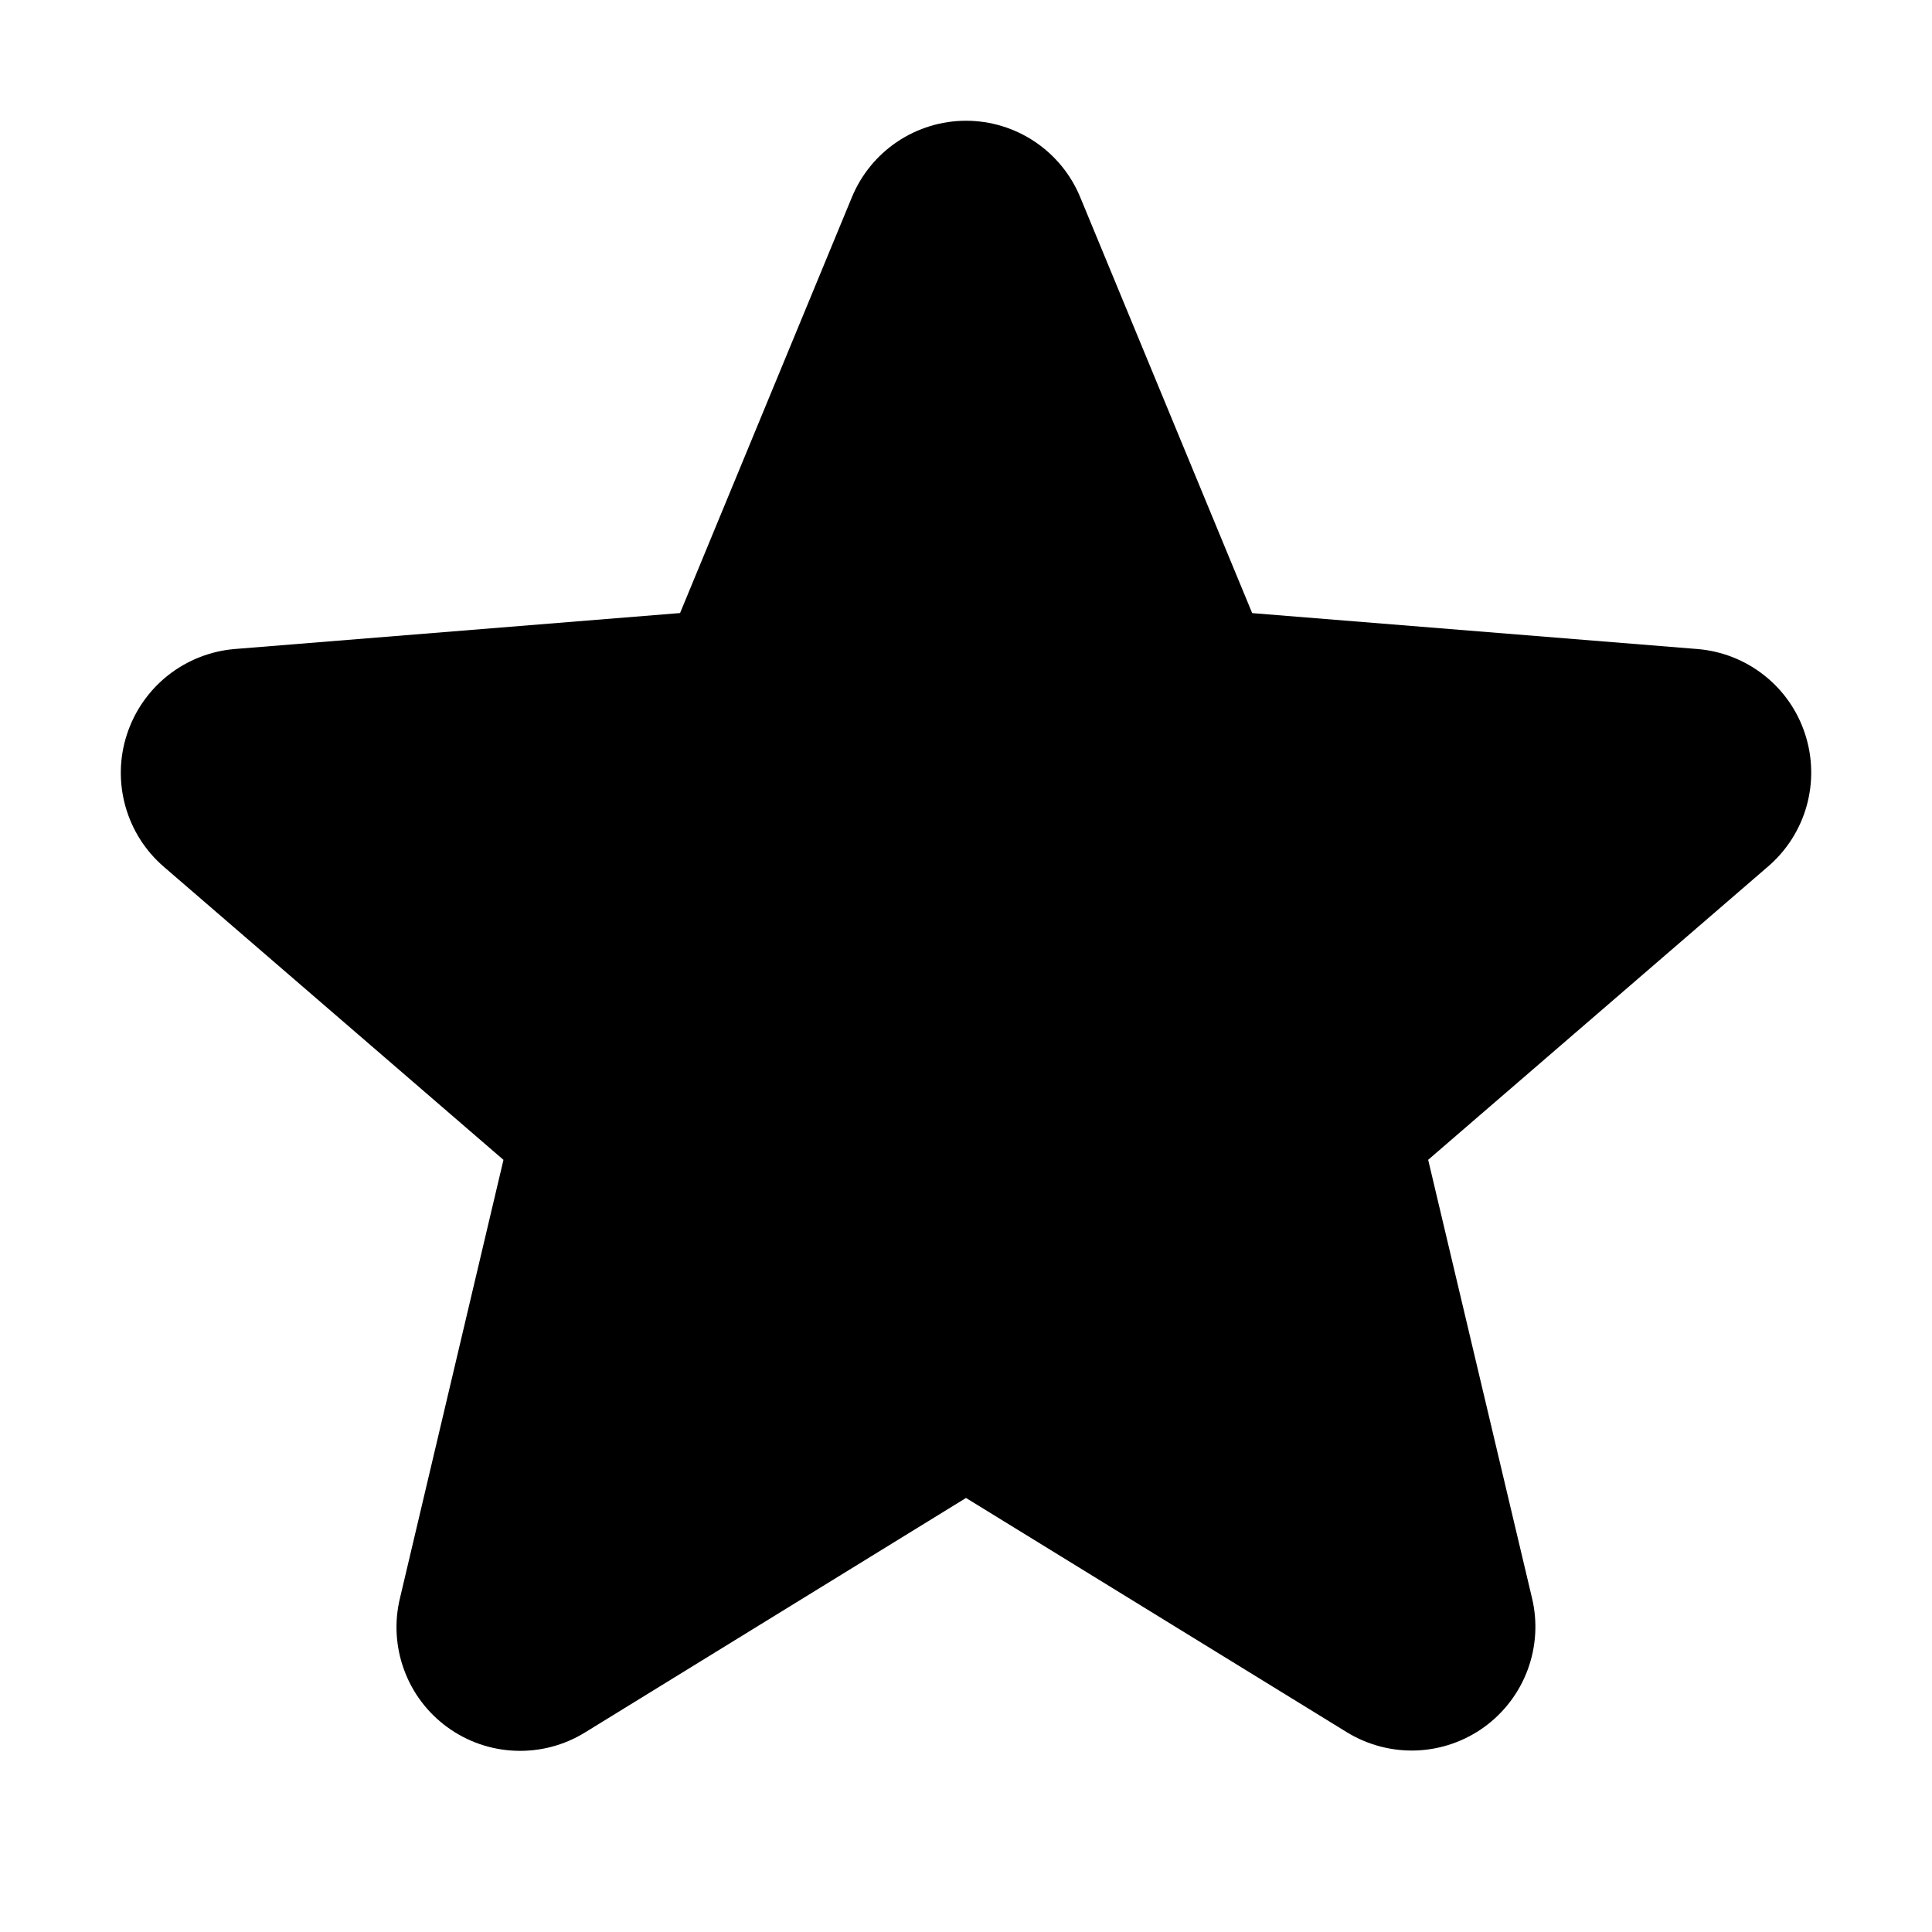
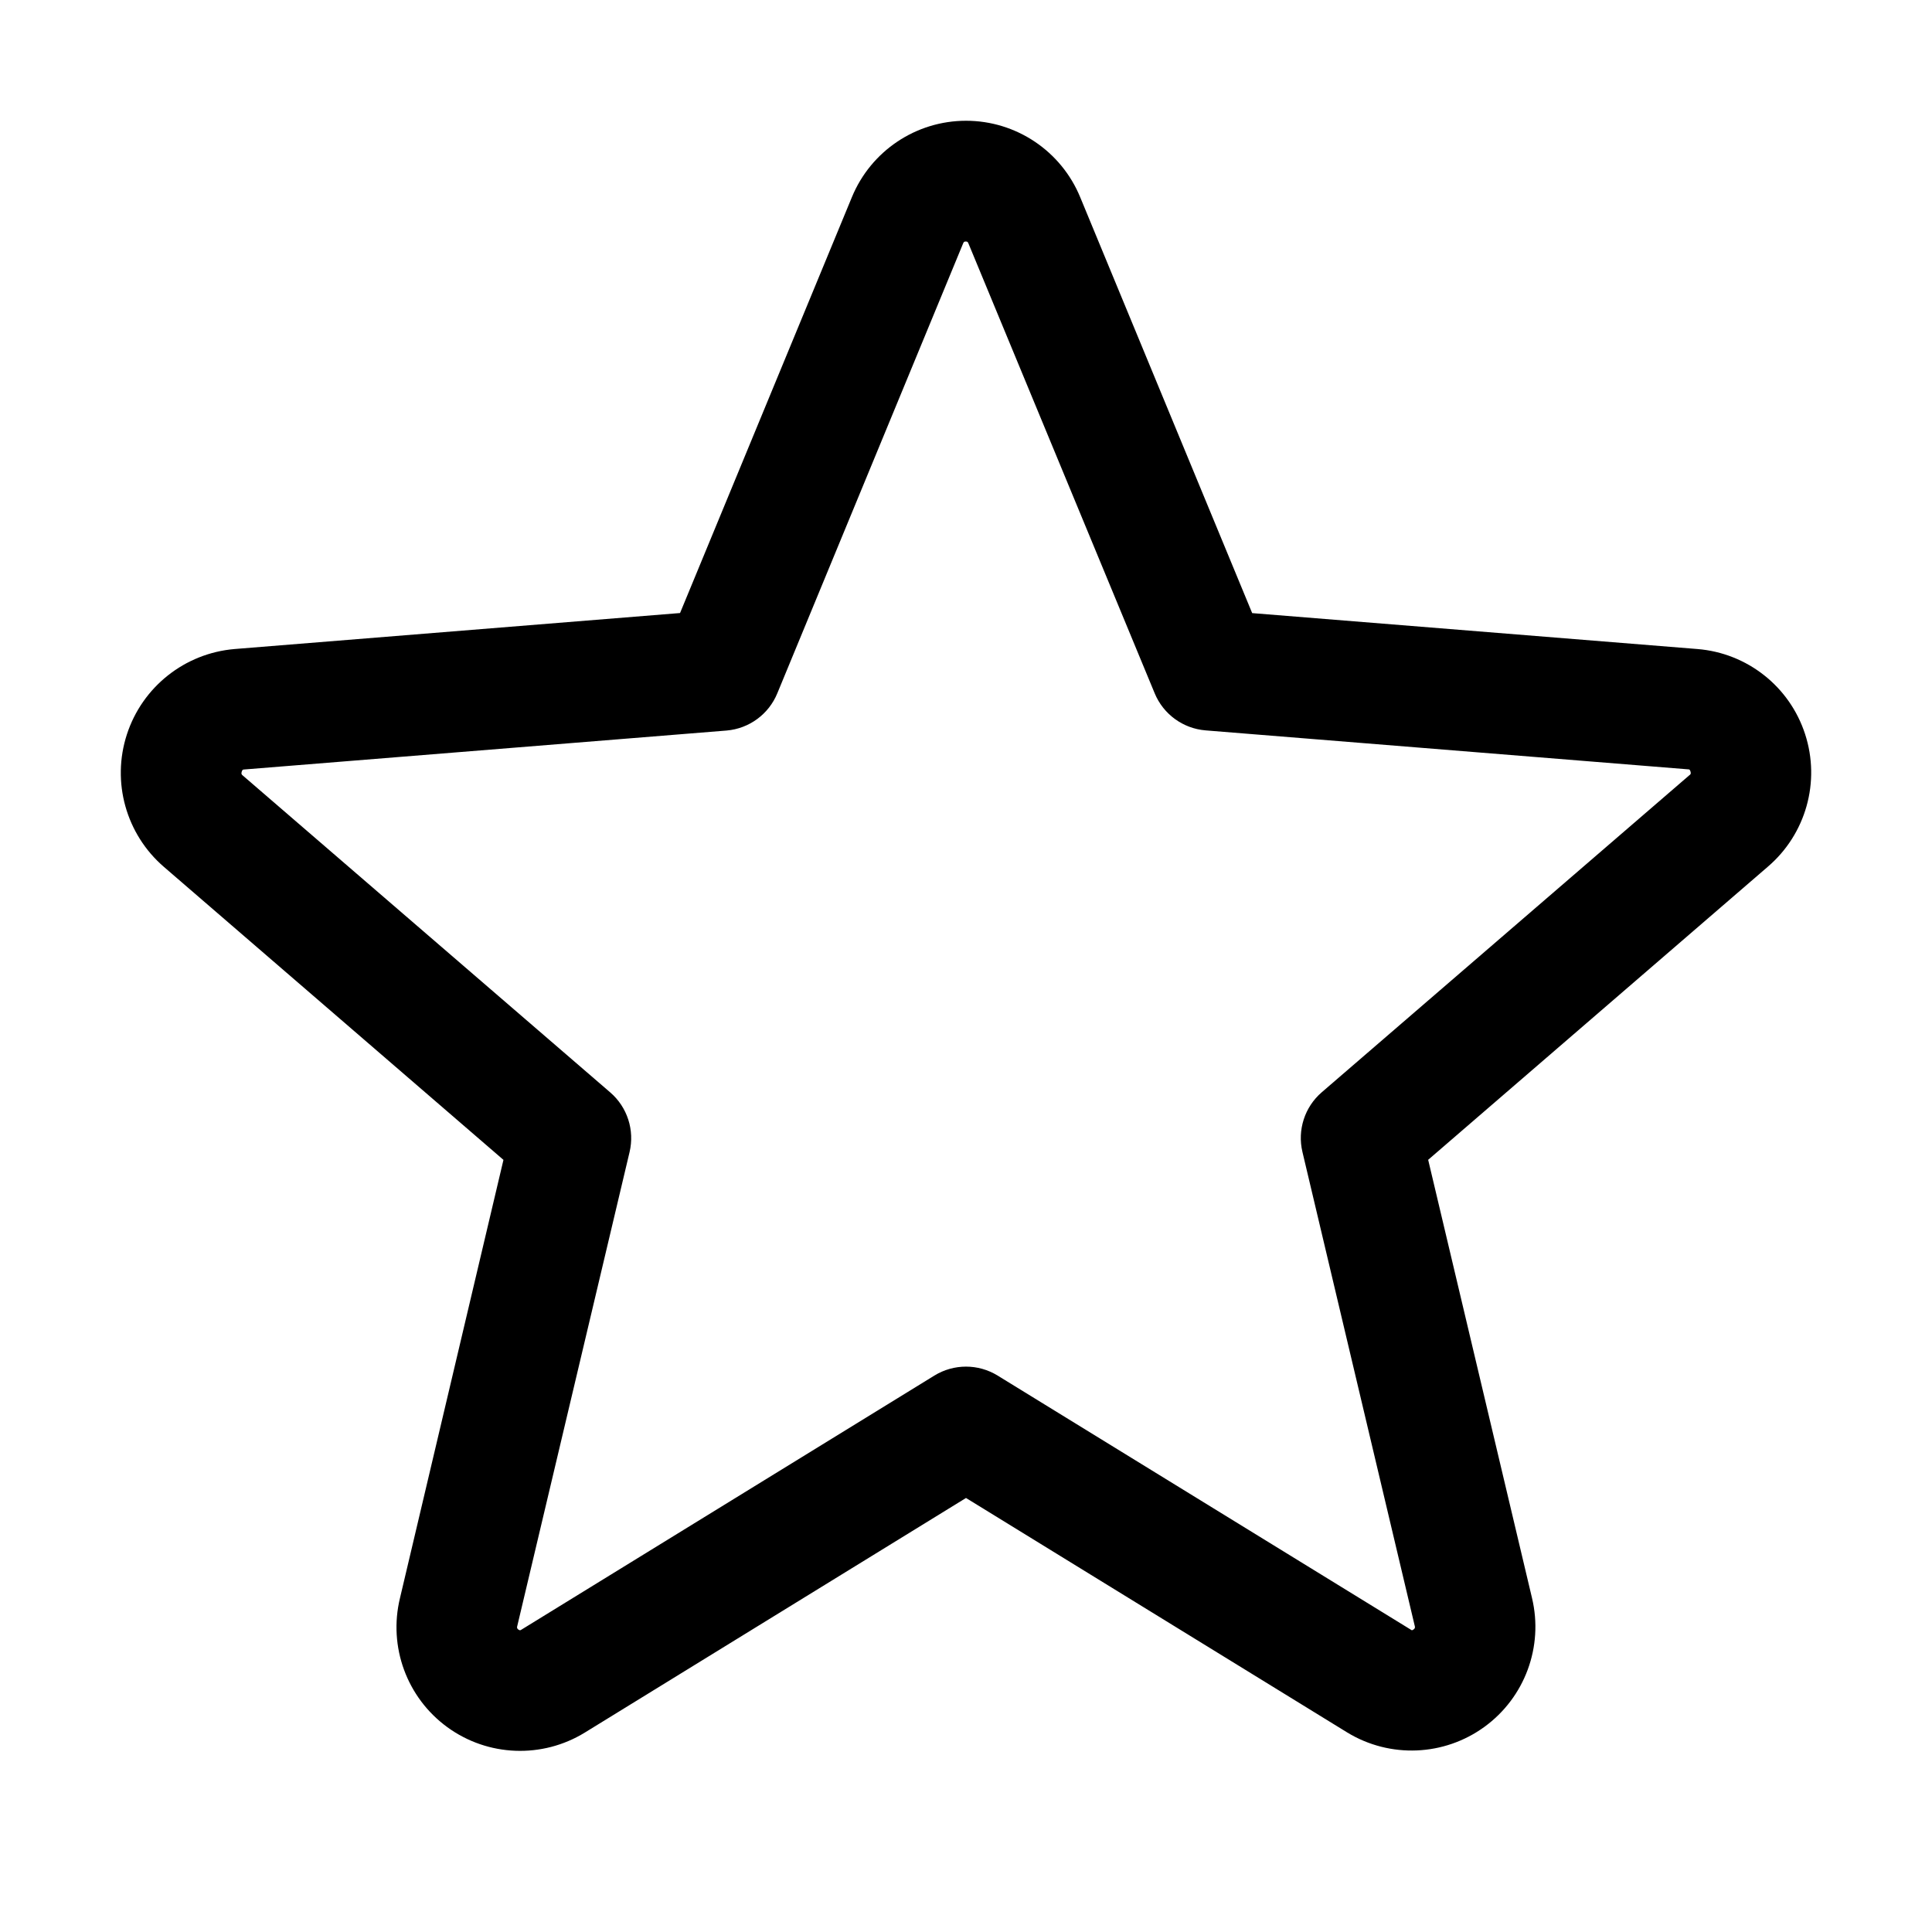
- <svg xmlns="http://www.w3.org/2000/svg" width="32" height="32" viewBox="0 0 32 32" fill="none">
-   <path d="M28.633 13.599L22.545 18.849L24.405 26.698C24.454 26.899 24.442 27.111 24.371 27.306C24.3 27.501 24.173 27.671 24.005 27.793C23.838 27.916 23.638 27.986 23.43 27.995C23.223 28.004 23.017 27.951 22.84 27.844L16 23.636L9.16 27.843C8.983 27.95 8.777 28.003 8.57 27.994C8.362 27.985 8.162 27.915 7.995 27.792C7.827 27.669 7.7 27.5 7.629 27.305C7.558 27.11 7.546 26.898 7.595 26.696L9.455 18.848L3.368 13.598C3.212 13.461 3.1 13.283 3.046 13.083C2.991 12.884 2.996 12.673 3.059 12.477C3.123 12.28 3.243 12.107 3.404 11.978C3.565 11.848 3.761 11.769 3.966 11.75L11.955 11.1L15.033 3.65C15.111 3.458 15.245 3.293 15.417 3.178C15.59 3.062 15.793 3 16 3C16.208 3 16.411 3.062 16.583 3.178C16.755 3.293 16.889 3.458 16.968 3.65L20.045 11.1L28.034 11.75C28.24 11.769 28.436 11.848 28.597 11.977C28.758 12.107 28.878 12.28 28.942 12.477C29.006 12.674 29.011 12.885 28.956 13.084C28.901 13.284 28.788 13.463 28.633 13.599Z" fill="#000" />
-   <path d="M29.898 12.158C29.773 11.773 29.537 11.434 29.219 11.184C28.902 10.934 28.518 10.783 28.115 10.75L20.74 10.155L17.893 3.269C17.739 2.894 17.477 2.573 17.14 2.347C16.803 2.121 16.406 2 16.001 2C15.595 2 15.199 2.121 14.862 2.347C14.525 2.573 14.263 2.894 14.109 3.269L11.264 10.154L3.885 10.75C3.482 10.784 3.097 10.937 2.78 11.188C2.463 11.44 2.227 11.78 2.102 12.165C1.976 12.55 1.968 12.963 2.077 13.354C2.186 13.744 2.407 14.093 2.714 14.357L8.339 19.211L6.625 26.469C6.529 26.863 6.553 27.277 6.693 27.658C6.832 28.039 7.082 28.37 7.41 28.608C7.738 28.847 8.13 28.983 8.536 28.998C8.941 29.014 9.342 28.909 9.688 28.696L16 24.811L22.316 28.696C22.662 28.906 23.062 29.009 23.466 28.993C23.871 28.976 24.261 28.84 24.588 28.602C24.915 28.363 25.164 28.034 25.304 27.654C25.444 27.275 25.469 26.862 25.375 26.469L23.655 19.21L29.28 14.356C29.589 14.092 29.813 13.742 29.923 13.351C30.033 12.959 30.024 12.544 29.898 12.158ZM27.98 12.841L21.893 18.091C21.754 18.211 21.651 18.366 21.594 18.541C21.538 18.715 21.53 18.902 21.573 19.08L23.433 26.93C23.437 26.941 23.438 26.953 23.434 26.964C23.43 26.975 23.422 26.985 23.411 26.99C23.389 27.008 23.383 27.004 23.364 26.99L16.524 22.784C16.366 22.687 16.185 22.636 16 22.636C15.815 22.636 15.634 22.687 15.476 22.784L8.636 26.992C8.618 27.004 8.613 27.008 8.589 26.992C8.578 26.987 8.57 26.978 8.566 26.967C8.562 26.956 8.563 26.943 8.568 26.933L10.428 19.082C10.47 18.904 10.463 18.718 10.406 18.543C10.35 18.369 10.246 18.213 10.108 18.094L4.02 12.844C4.005 12.831 3.991 12.82 4.004 12.781C4.016 12.742 4.026 12.748 4.045 12.745L12.035 12.1C12.218 12.084 12.394 12.018 12.542 11.909C12.69 11.8 12.805 11.653 12.875 11.482L15.953 4.031C15.963 4.01 15.966 4 15.996 4C16.026 4 16.03 4.01 16.04 4.031L19.125 11.482C19.195 11.653 19.311 11.8 19.46 11.909C19.609 12.017 19.785 12.083 19.969 12.098L27.959 12.742C27.978 12.742 27.989 12.742 28 12.779C28.011 12.815 28 12.829 27.98 12.841Z" fill="#000" />
+ <svg xmlns="http://www.w3.org/2000/svg" viewBox="0 0 256 256" fill="currentColor">
+   <path d="M239.18,97.26A16.38,16.38,0,0,0,224.92,86l-59-4.76L143.14,26.15a16.36,16.36,0,0,0-30.27,0L90.11,81.23,31.08,86a16.46,16.46,0,0,0-9.37,28.86l45,38.83L53,211.75a16.38,16.38,0,0,0,24.5,17.82L128,198.49l50.53,31.08A16.4,16.4,0,0,0,203,211.75l-13.76-58.07,45-38.83A16.43,16.43,0,0,0,239.18,97.26Zm-15.34,5.47-48.7,42a8,8,0,0,0-2.56,7.91l14.88,62.8a.37.37,0,0,1-.17.48c-.18.14-.23.11-.38,0l-54.72-33.65a8,8,0,0,0-8.38,0L69.09,215.94c-.15.09-.19.12-.38,0a.37.37,0,0,1-.17-.48l14.88-62.8a8,8,0,0,0-2.56-7.91l-48.7-42c-.12-.1-.23-.19-.13-.5s.18-.27.33-.29l63.92-5.16A8,8,0,0,0,103,91.86l24.62-59.61c.08-.17.11-.25.35-.25s.27.08.35.25L153,91.86a8,8,0,0,0,6.75,4.92l63.92,5.16c.15,0,.24,0,.33.29S224,102.63,223.84,102.73Z" />
</svg>
